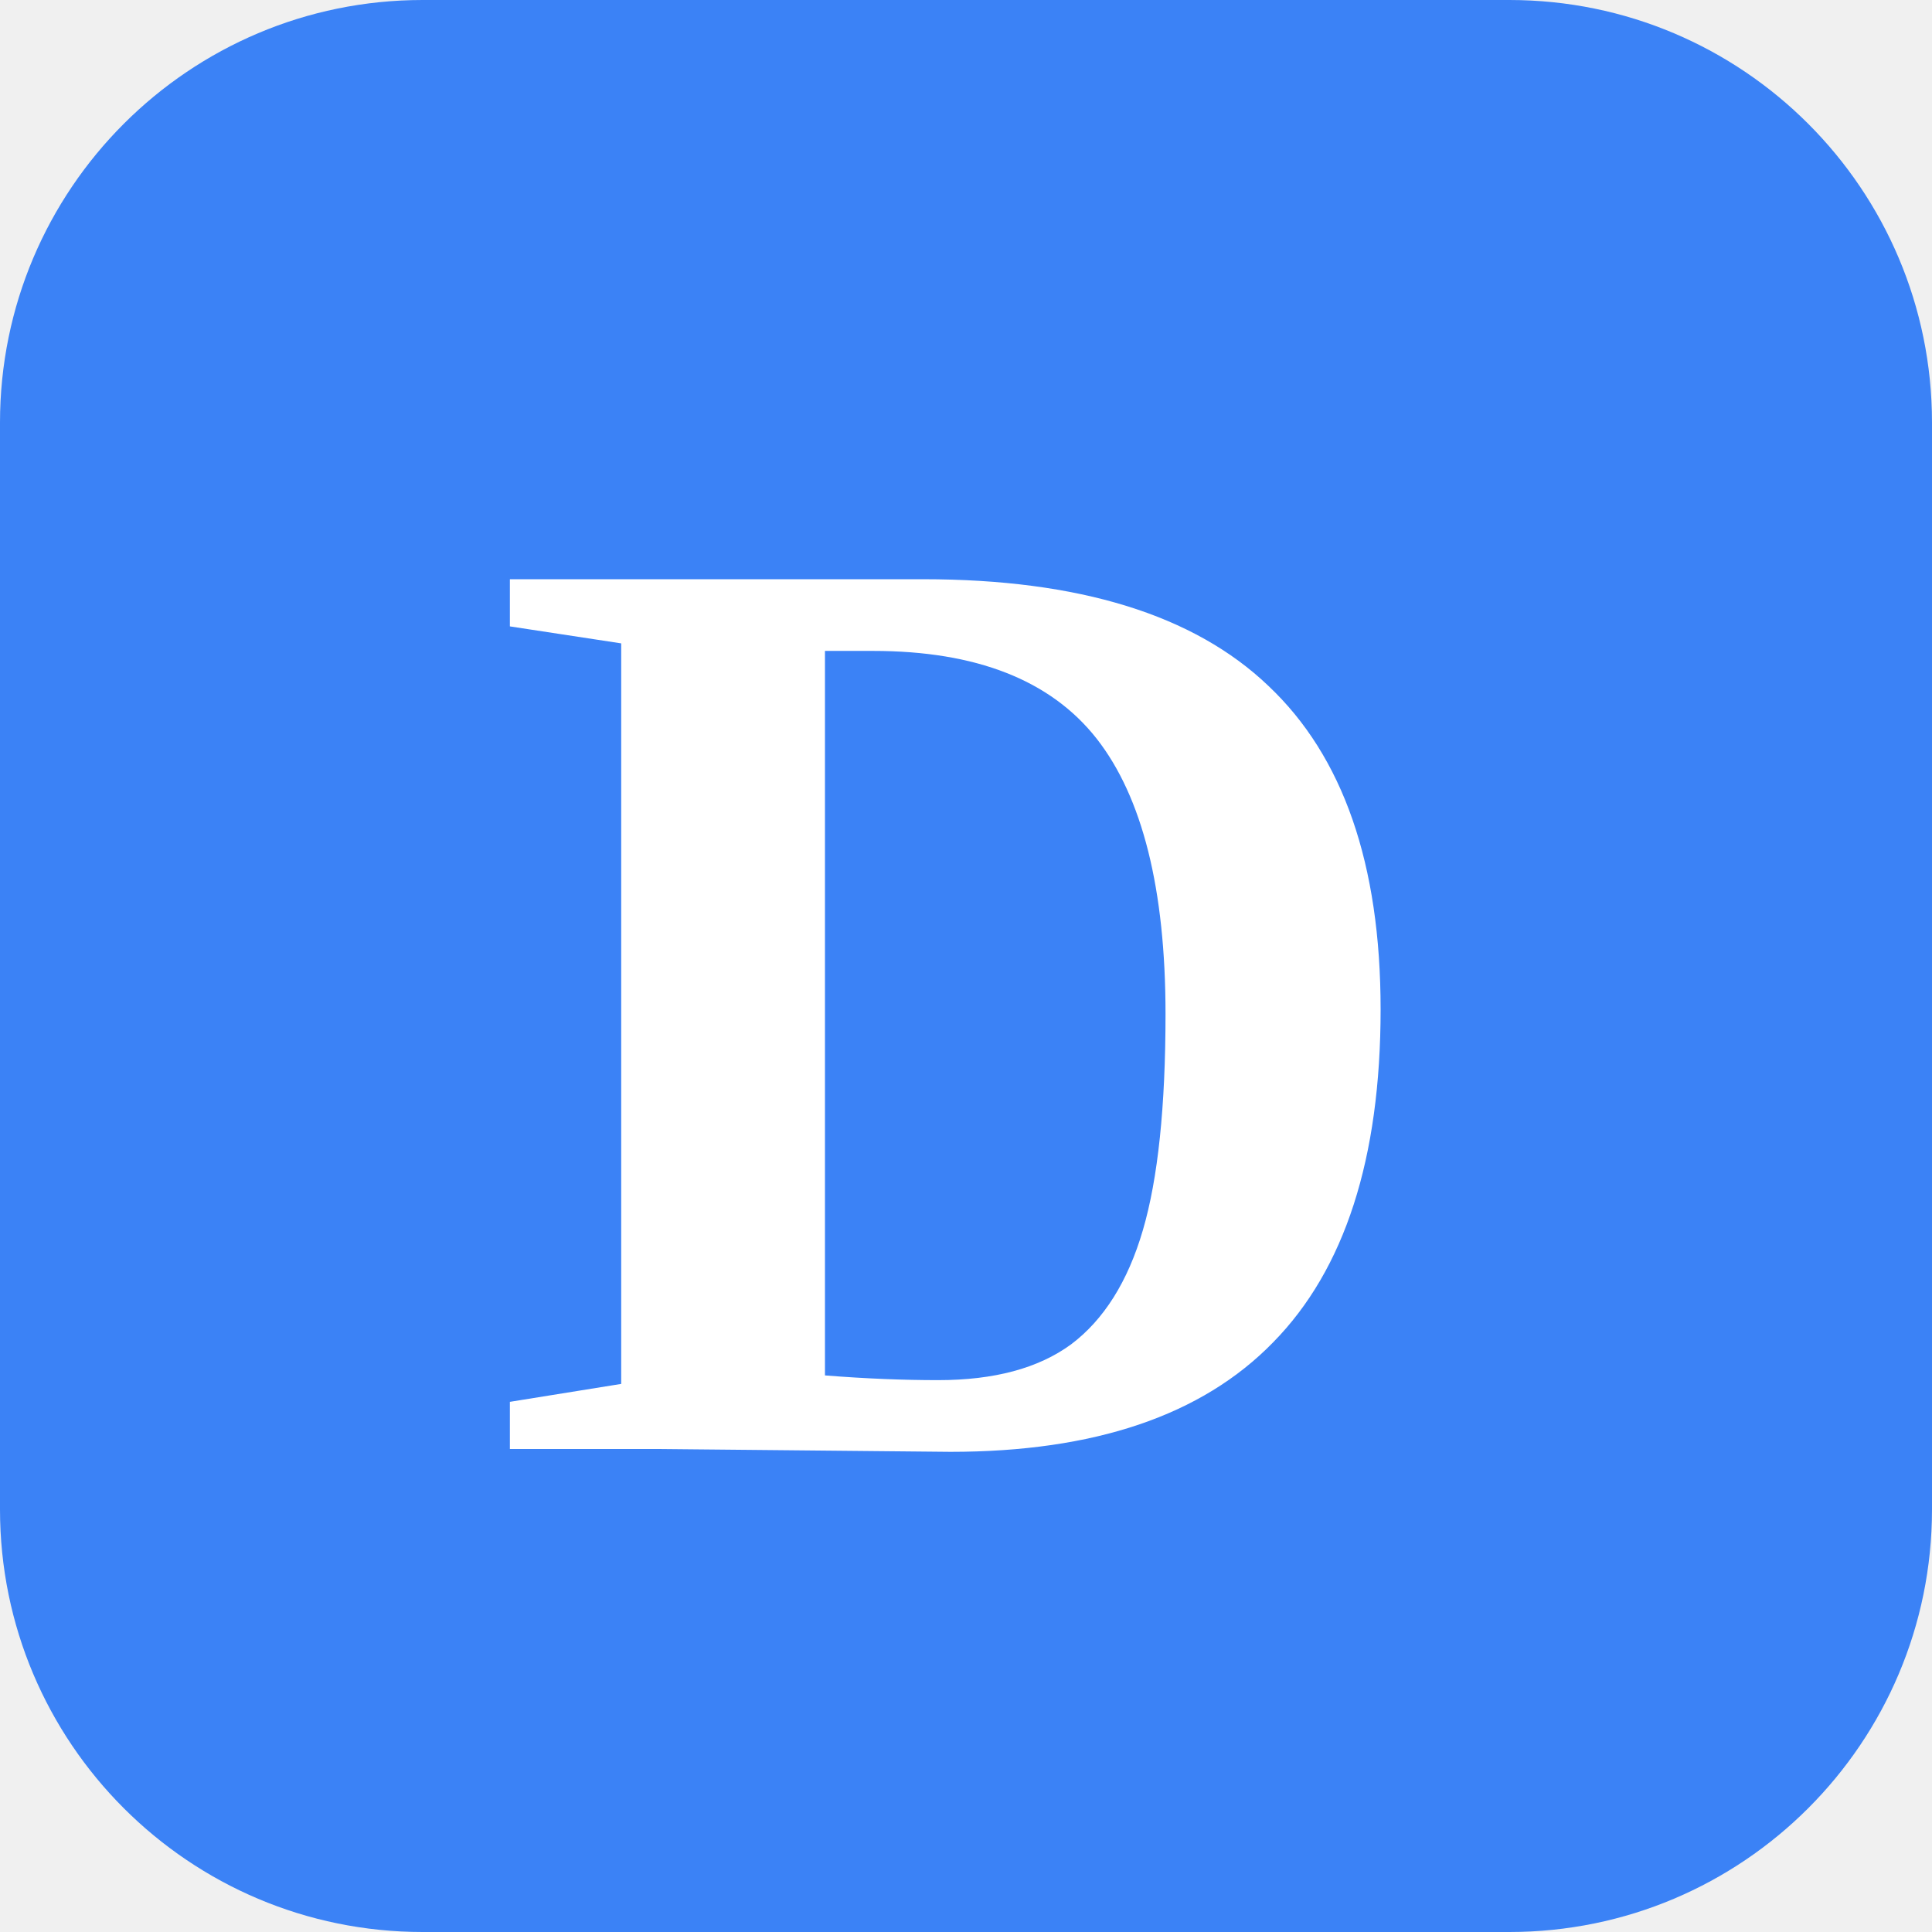
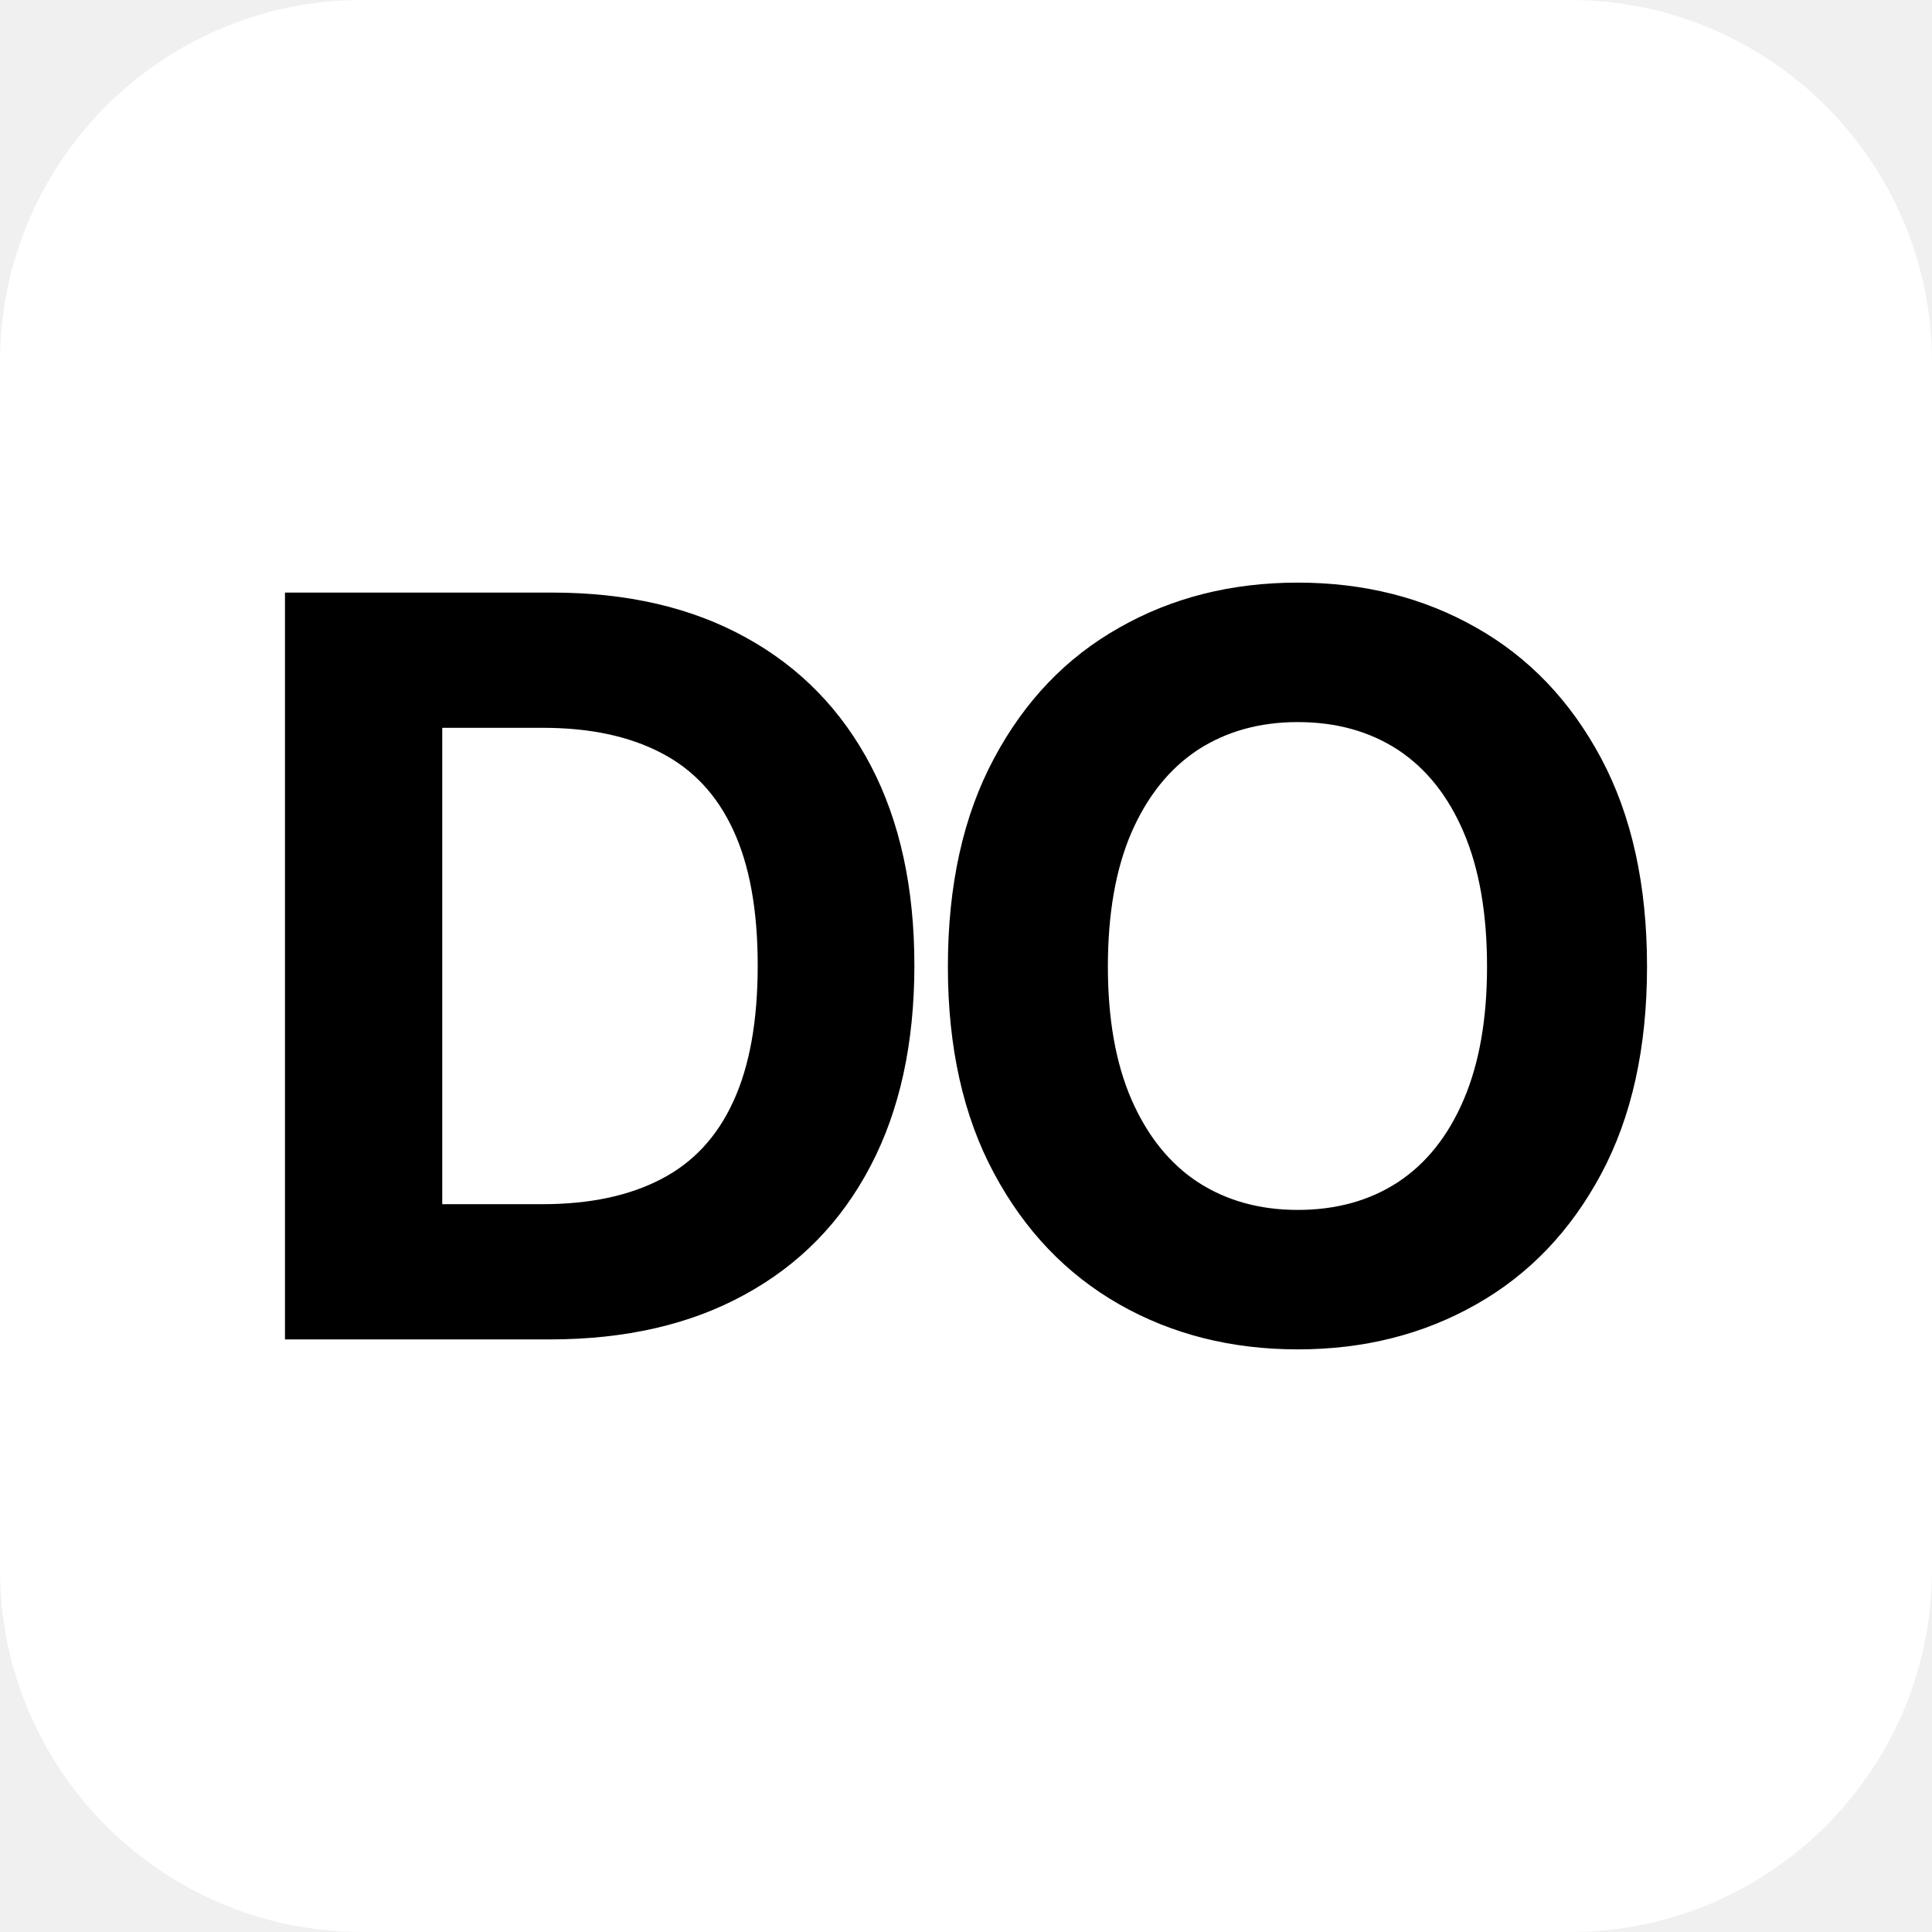
- <svg xmlns="http://www.w3.org/2000/svg" viewBox="0 0 32 32" width="32" height="32">
-   <rect width="32" height="32" rx="7" fill="#3b82f6" />
-   <text x="16" y="24" text-anchor="middle" font-family="Georgia, 'Times New Roman', serif" font-size="22" font-weight="700" fill="#ffffff">D</text>
+ <svg xmlns="http://www.w3.org/2000/svg" viewBox="0 0 64 64">
+   <rect width="64" height="64" rx="12" fill="#fff" />
+   <path fill="#000" d="M18.21 44.37L18.21 44.37L11.77 44.37L11.77 39.89L17.97 39.89Q20.31 39.89 21.90 39.06Q23.49 38.24 24.29 36.49Q25.10 34.74 25.10 31.98L25.10 31.98Q25.10 29.24 24.29 27.50Q23.49 25.76 21.90 24.94Q20.31 24.11 17.99 24.11L17.99 24.11L11.67 24.11L11.67 19.63L18.29 19.63Q22.02 19.63 24.71 21.12Q27.40 22.60 28.85 25.37Q30.29 28.13 30.29 31.98L30.29 31.98Q30.29 35.85 28.84 38.62Q27.39 41.40 24.68 42.88Q21.98 44.37 18.21 44.37ZM9.44 19.63L14.65 19.63L14.65 44.37L9.44 44.37L9.44 19.63ZM42.99 44.70L42.99 44.70Q39.70 44.70 37.08 43.21Q34.45 41.71 32.93 38.87Q31.40 36.03 31.40 32.02L31.40 32.02Q31.40 27.97 32.93 25.12Q34.45 22.27 37.08 20.79Q39.70 19.30 42.99 19.30L42.99 19.30Q46.28 19.30 48.90 20.79Q51.52 22.27 53.04 25.12Q54.56 27.97 54.56 32.02L54.56 32.02Q54.56 36.05 53.04 38.89Q51.52 41.73 48.90 43.21Q46.28 44.70 42.99 44.70ZM42.99 40.08L42.99 40.08Q44.90 40.08 46.31 39.16Q47.72 38.23 48.49 36.42Q49.26 34.62 49.26 32.02L49.26 32.02Q49.26 29.39 48.49 27.58Q47.72 25.77 46.31 24.84Q44.90 23.92 42.99 23.92L42.99 23.92Q41.10 23.92 39.68 24.84Q38.27 25.77 37.48 27.58Q36.70 29.39 36.70 32.02L36.70 32.02Q36.70 34.62 37.48 36.42Q38.27 38.23 39.68 39.16Q41.10 40.08 42.99 40.08Z" />
</svg>
